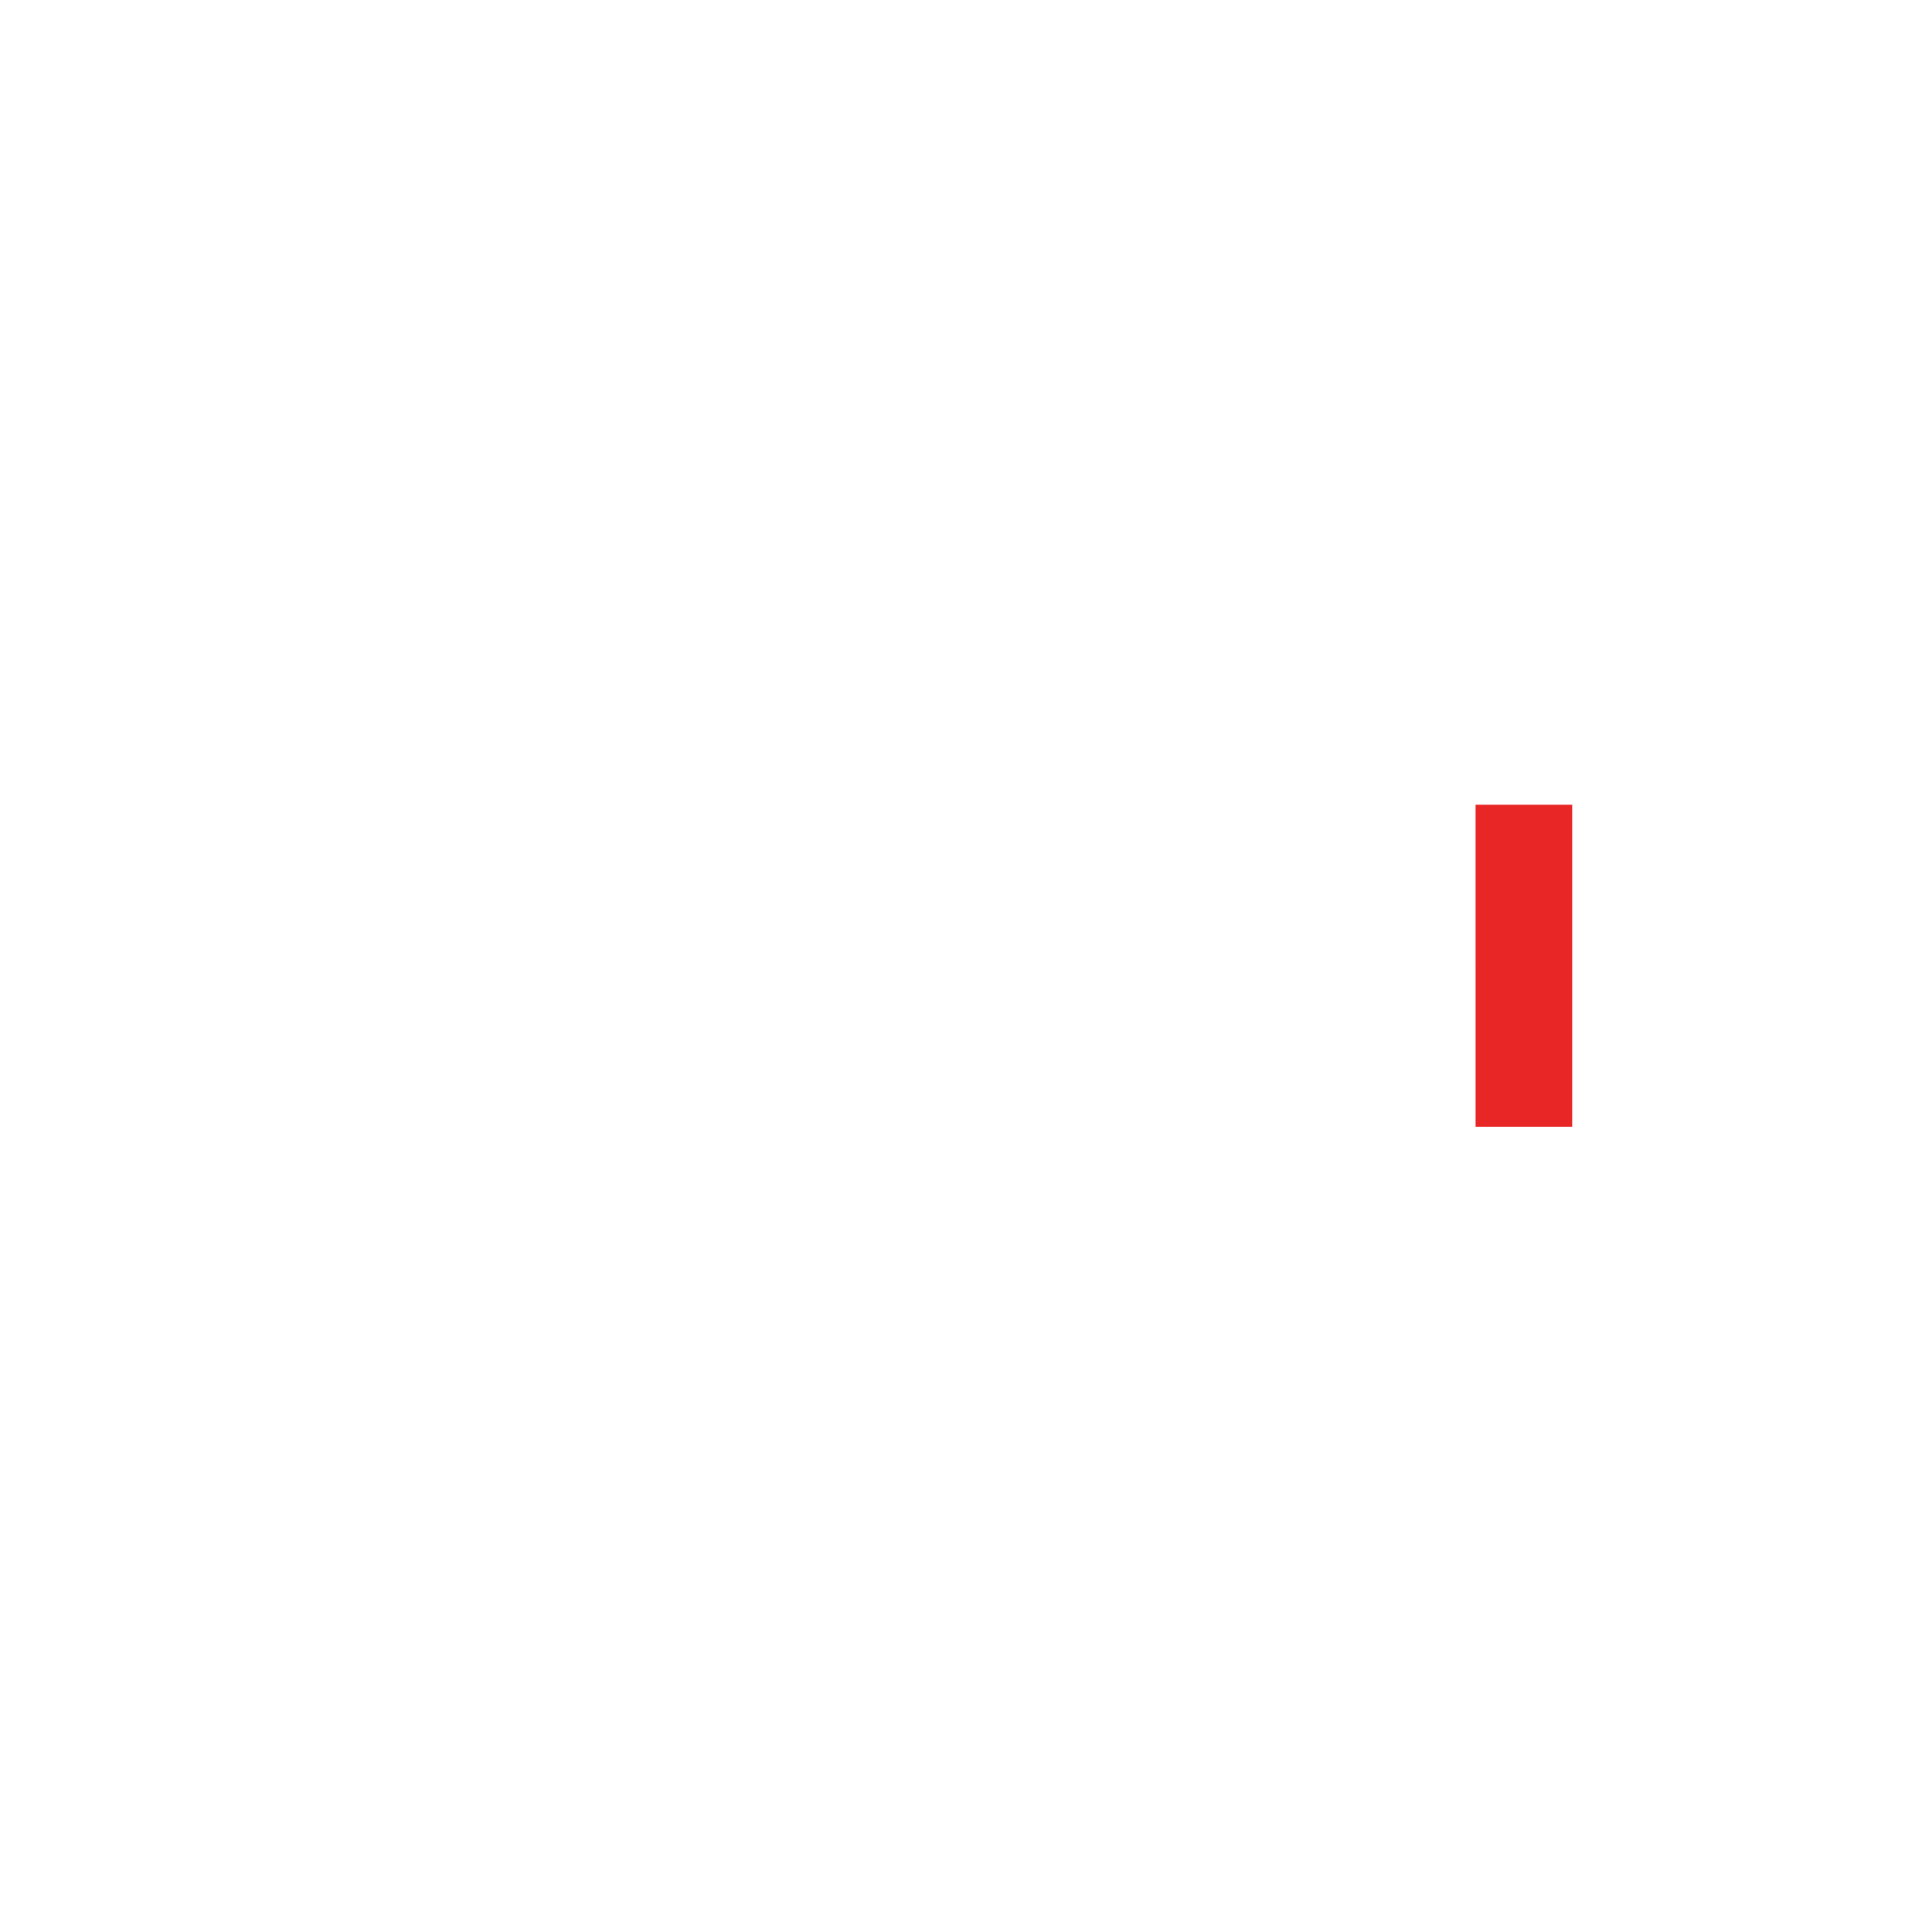
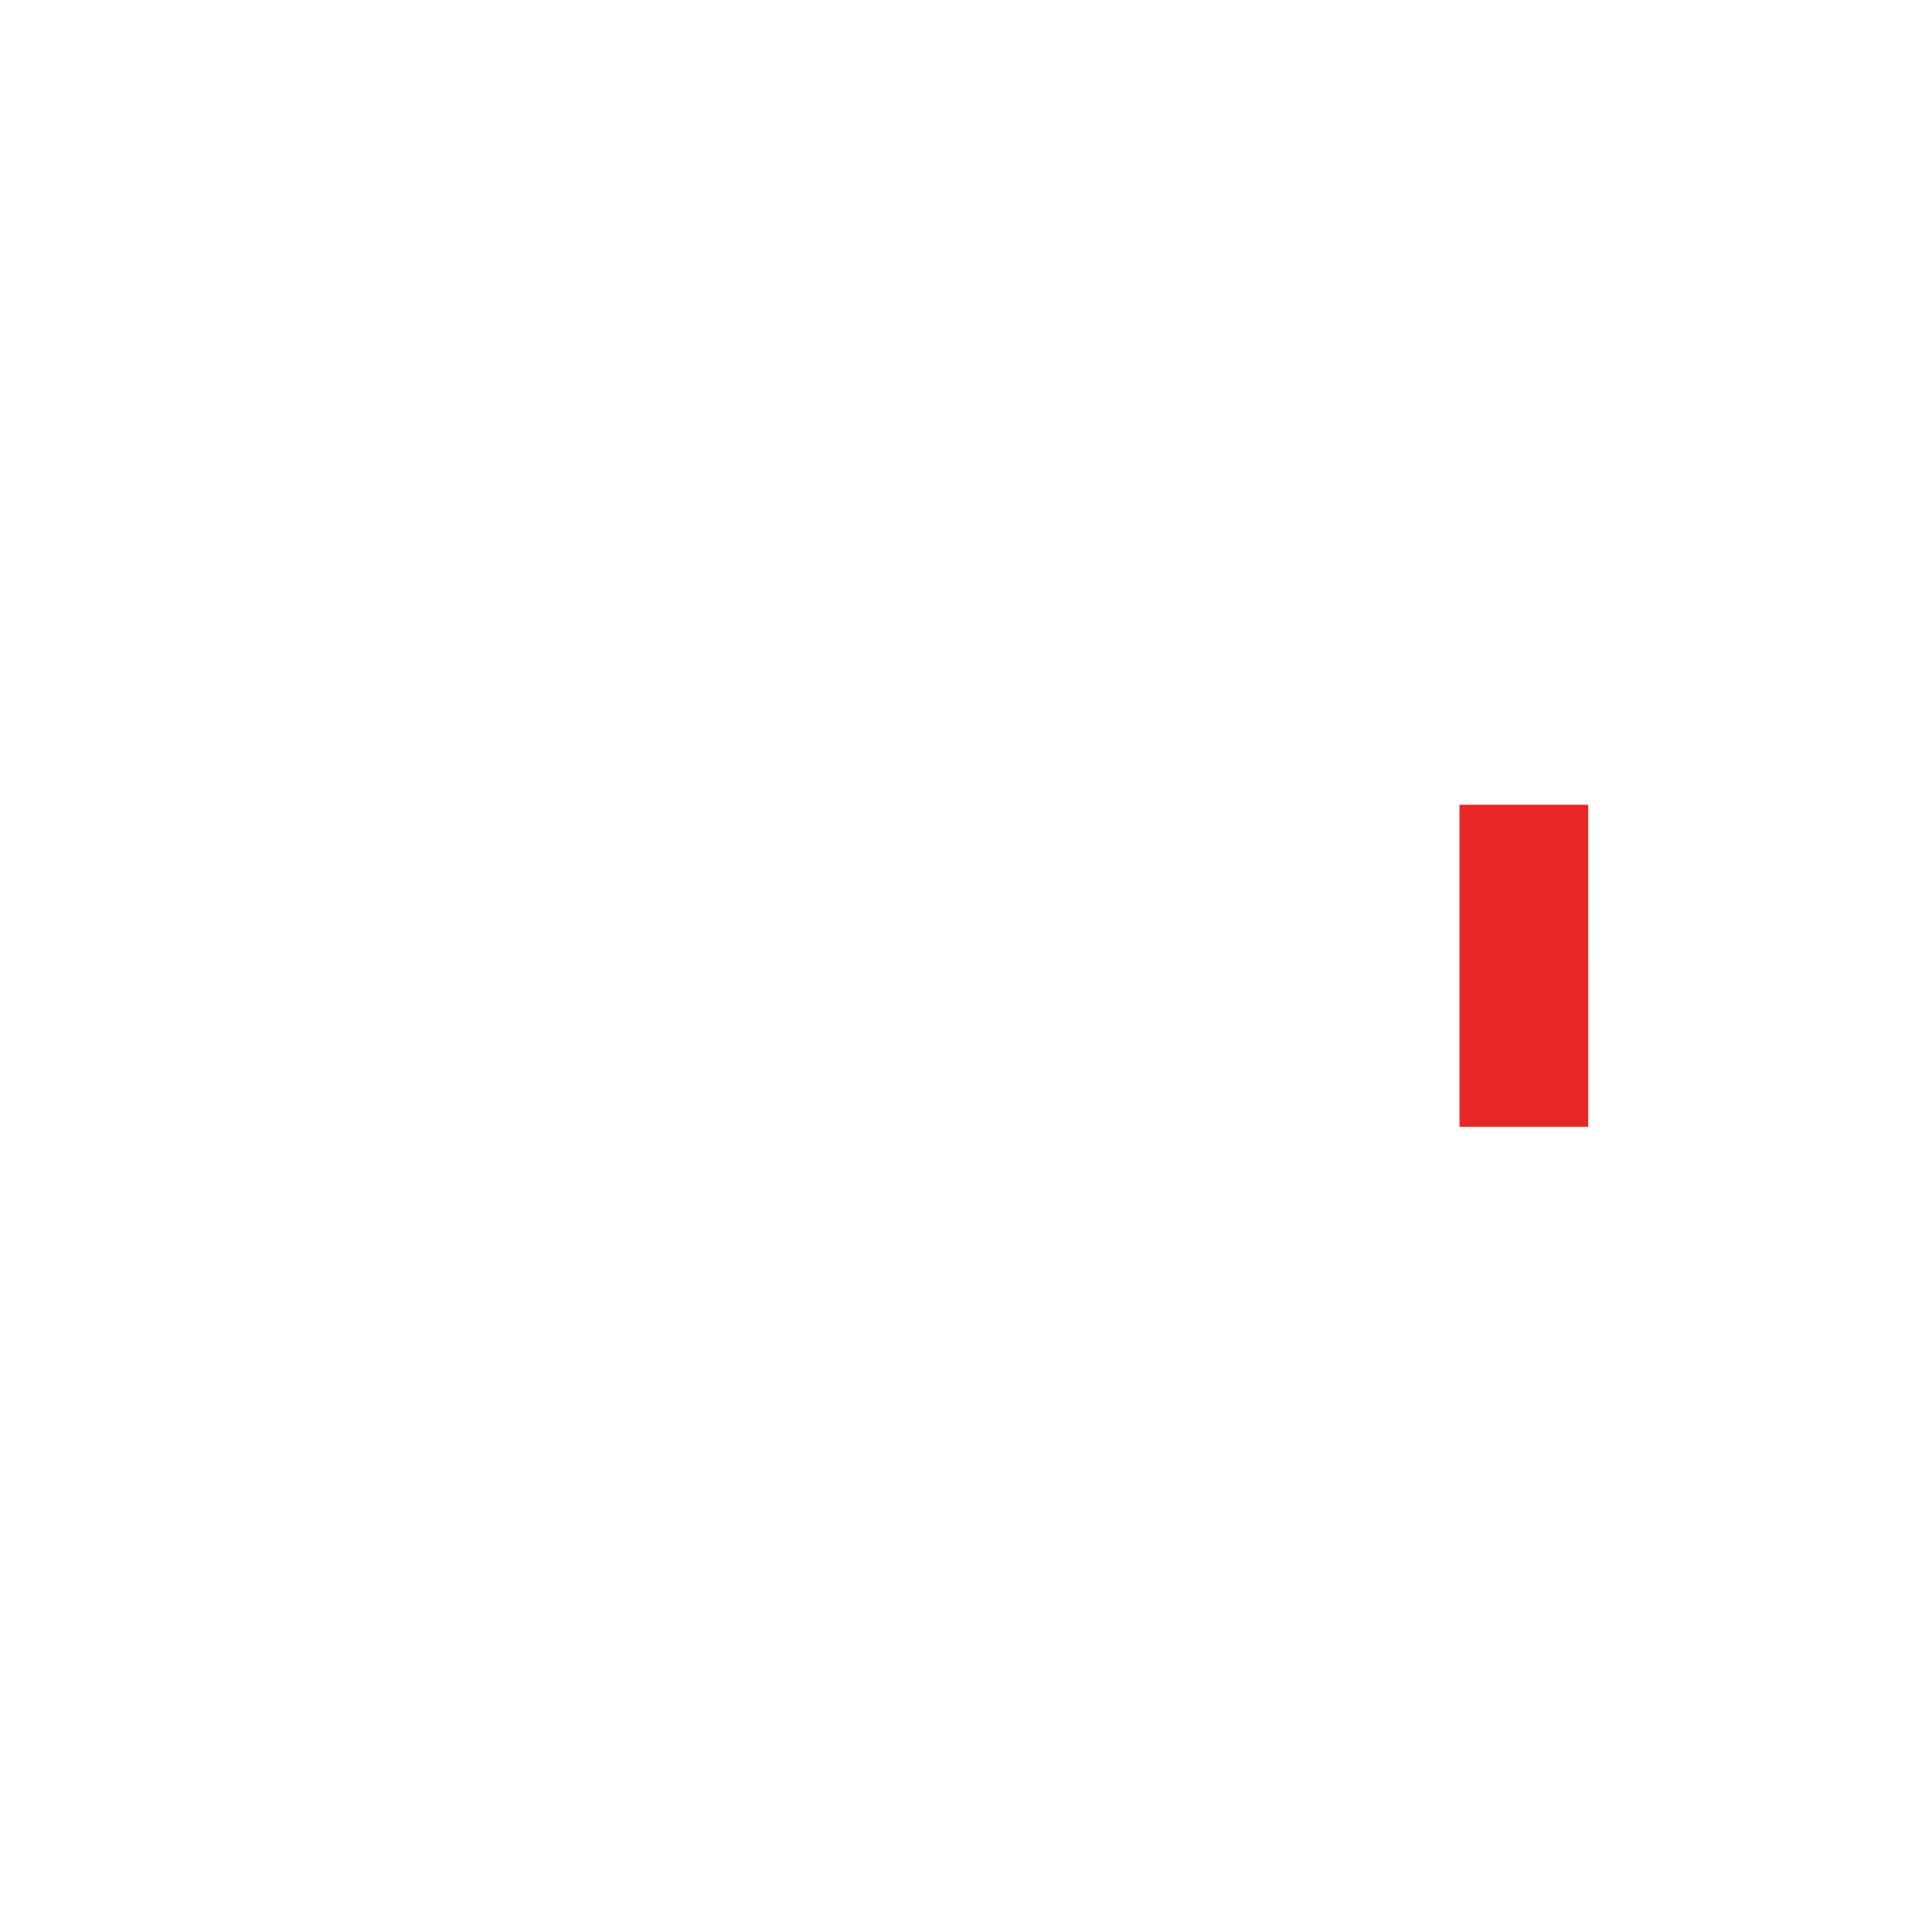
<svg xmlns="http://www.w3.org/2000/svg" version="1.1" width="200" height="200" viewBox="-1 -1 2 2" id="svg5">
  <g id="eastdoor" transform="rotate(30) scale(0.666666)">
-     <path style="fill:none;stroke:#e82626;stroke-width:0.15;stroke-miterlimit:4;stroke-dasharray:none;stroke-opacity:1" d="m 0.875,-0.217 -0.25,-0.433 v 0 z" id="path2" />
+     <path style="fill:none;stroke:#e82626;stroke-width:0.2;stroke-miterlimit:4;stroke-dasharray:none;stroke-opacity:1" d="m 0.875,-0.217 -0.25,-0.433 v 0 z" id="path2" />
  </g>
</svg>
